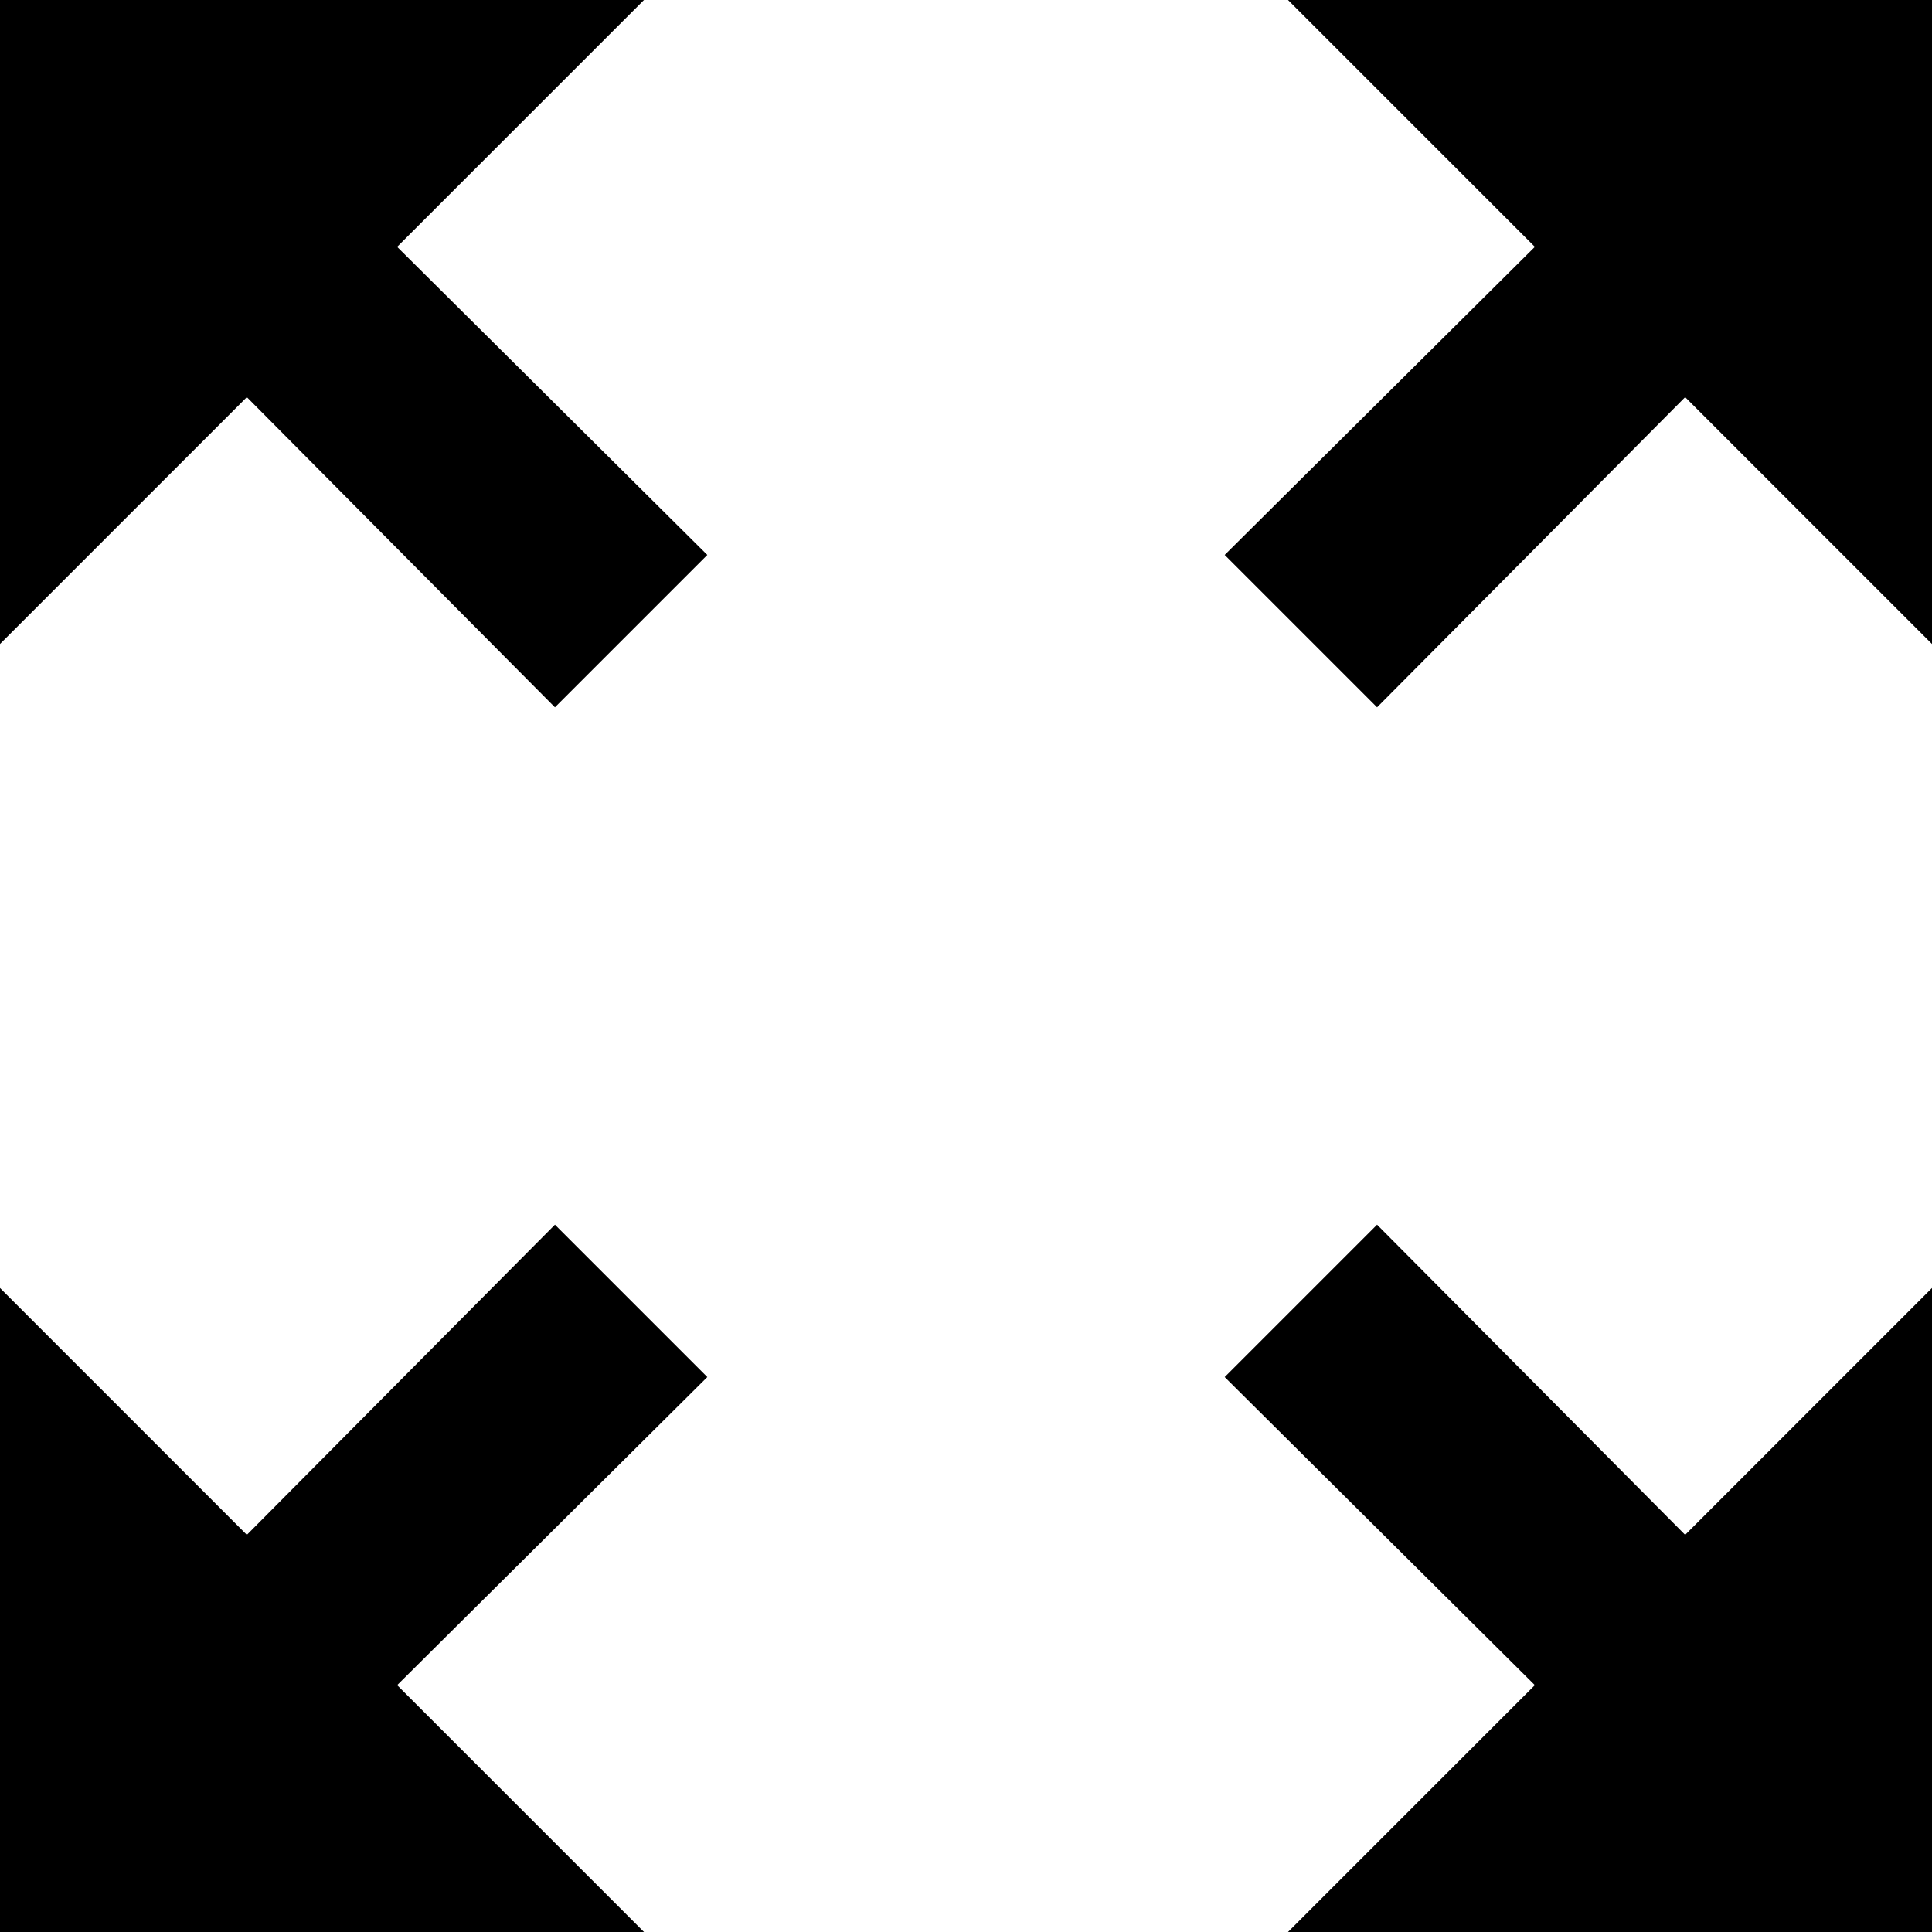
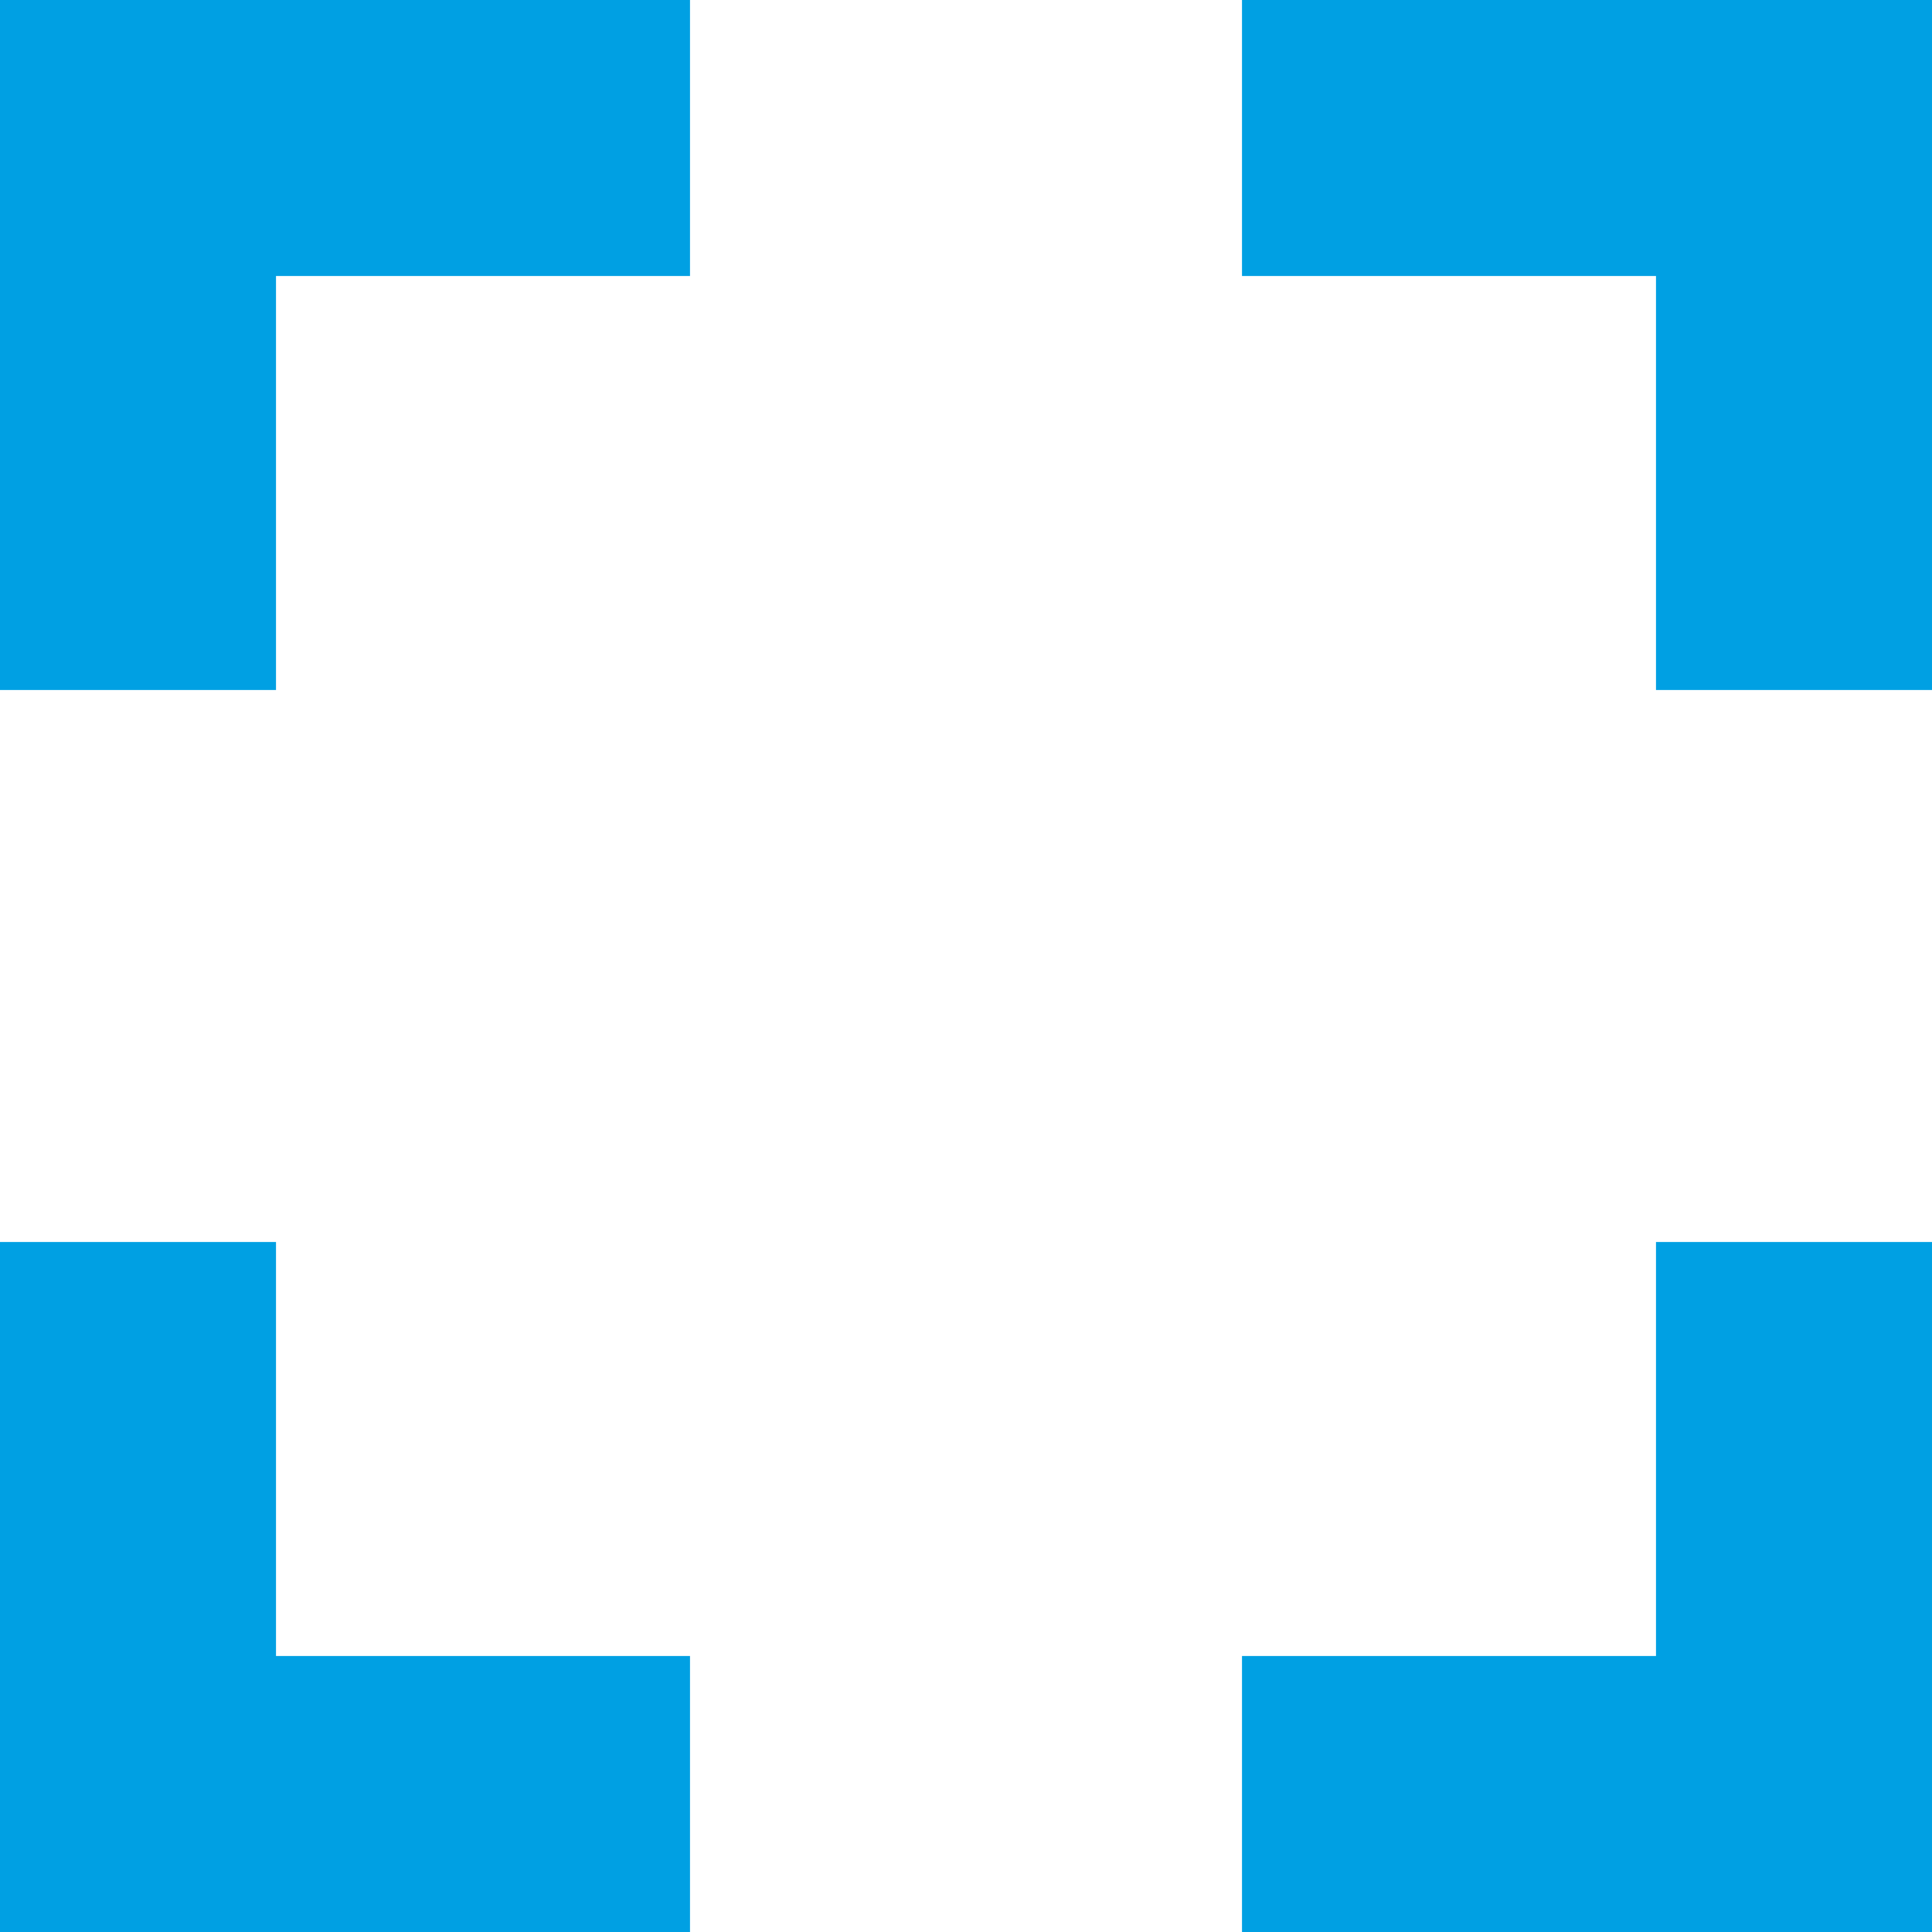
- <svg xmlns="http://www.w3.org/2000/svg" width="48" height="48" viewBox="0 0 48 48" fill="none">
-   <path d="M32 0L38.133 6.133L30.427 13.787L34.213 17.573L41.867 9.867L48 16V0H32ZM0 16L6.133 9.867L13.787 17.573L17.573 13.787L9.867 6.133L16 0H0V16ZM16 48L9.867 41.867L17.573 34.213L13.787 30.427L6.133 38.133L0 32V48H16ZM48 32L41.867 38.133L34.213 30.427L30.427 34.213L38.133 41.867L32 48H48V32Z" fill="black" />
+ <svg xmlns="http://www.w3.org/2000/svg" version="1.1" width="512" height="512" x="0" y="0" viewBox="0 0 298.667 298.667" style="enable-background:new 0 0 512 512" xml:space="preserve">
+   <g>
+     <g>
+       <g>
+         <g>
+           <polygon points="42.667,192 0,192 0,298.667 106.667,298.667 106.667,256 42.667,256    " fill="#00a0e3" data-original="#000000" style="" />
+           <polygon points="0,106.667 42.667,106.667 42.667,42.667 106.667,42.667 106.667,0 0,0    " fill="#00a0e3" data-original="#000000" style="" />
+           <polygon points="192,0 192,42.667 256,42.667 256,106.667 298.667,106.667 298.667,0    " fill="#00a0e3" data-original="#000000" style="" />
+           <polygon points="256,256 192,256 192,298.667 298.667,298.667 298.667,192 256,192    " fill="#00a0e3" data-original="#000000" style="" />
+         </g>
+       </g>
+     </g>
+     <g>
+ </g>
+     <g>
+ </g>
+     <g>
+ </g>
+     <g>
+ </g>
+     <g>
+ </g>
+     <g>
+ </g>
+     <g>
+ </g>
+     <g>
+ </g>
+     <g>
+ </g>
+     <g>
+ </g>
+     <g>
+ </g>
+     <g>
+ </g>
+     <g>
+ </g>
+     <g>
+ </g>
+     <g>
+ </g>
+   </g>
</svg>
